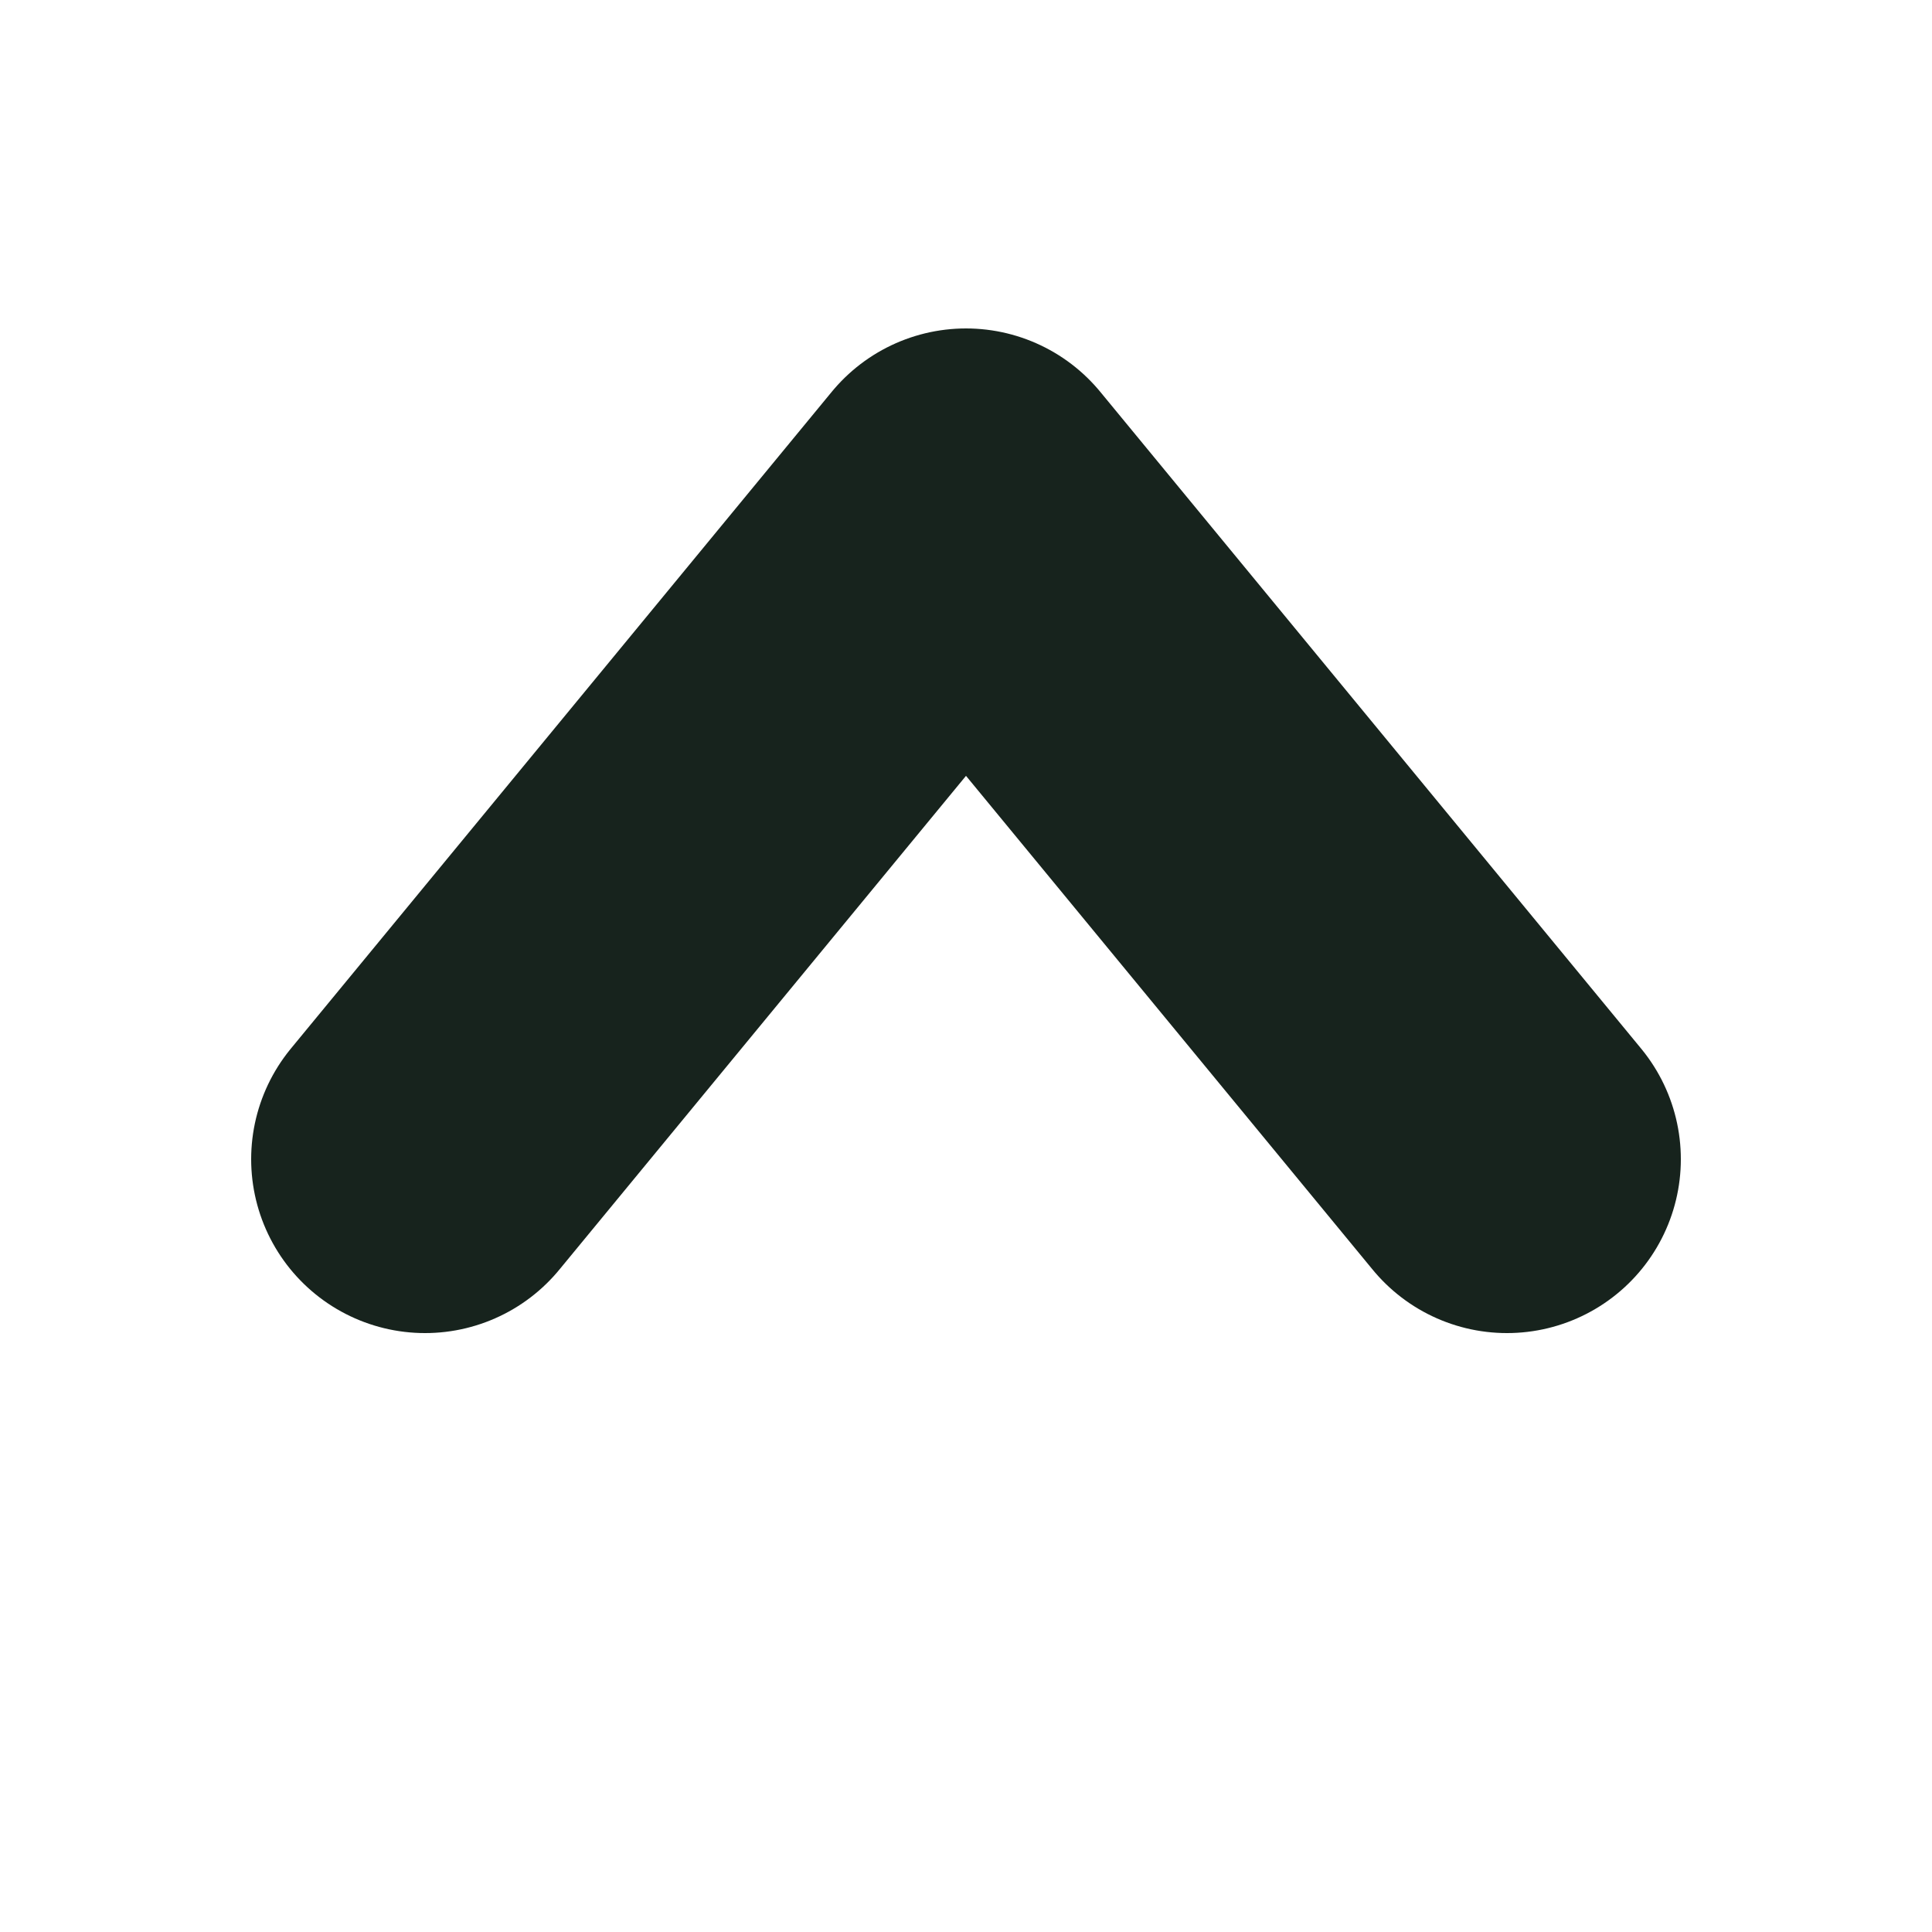
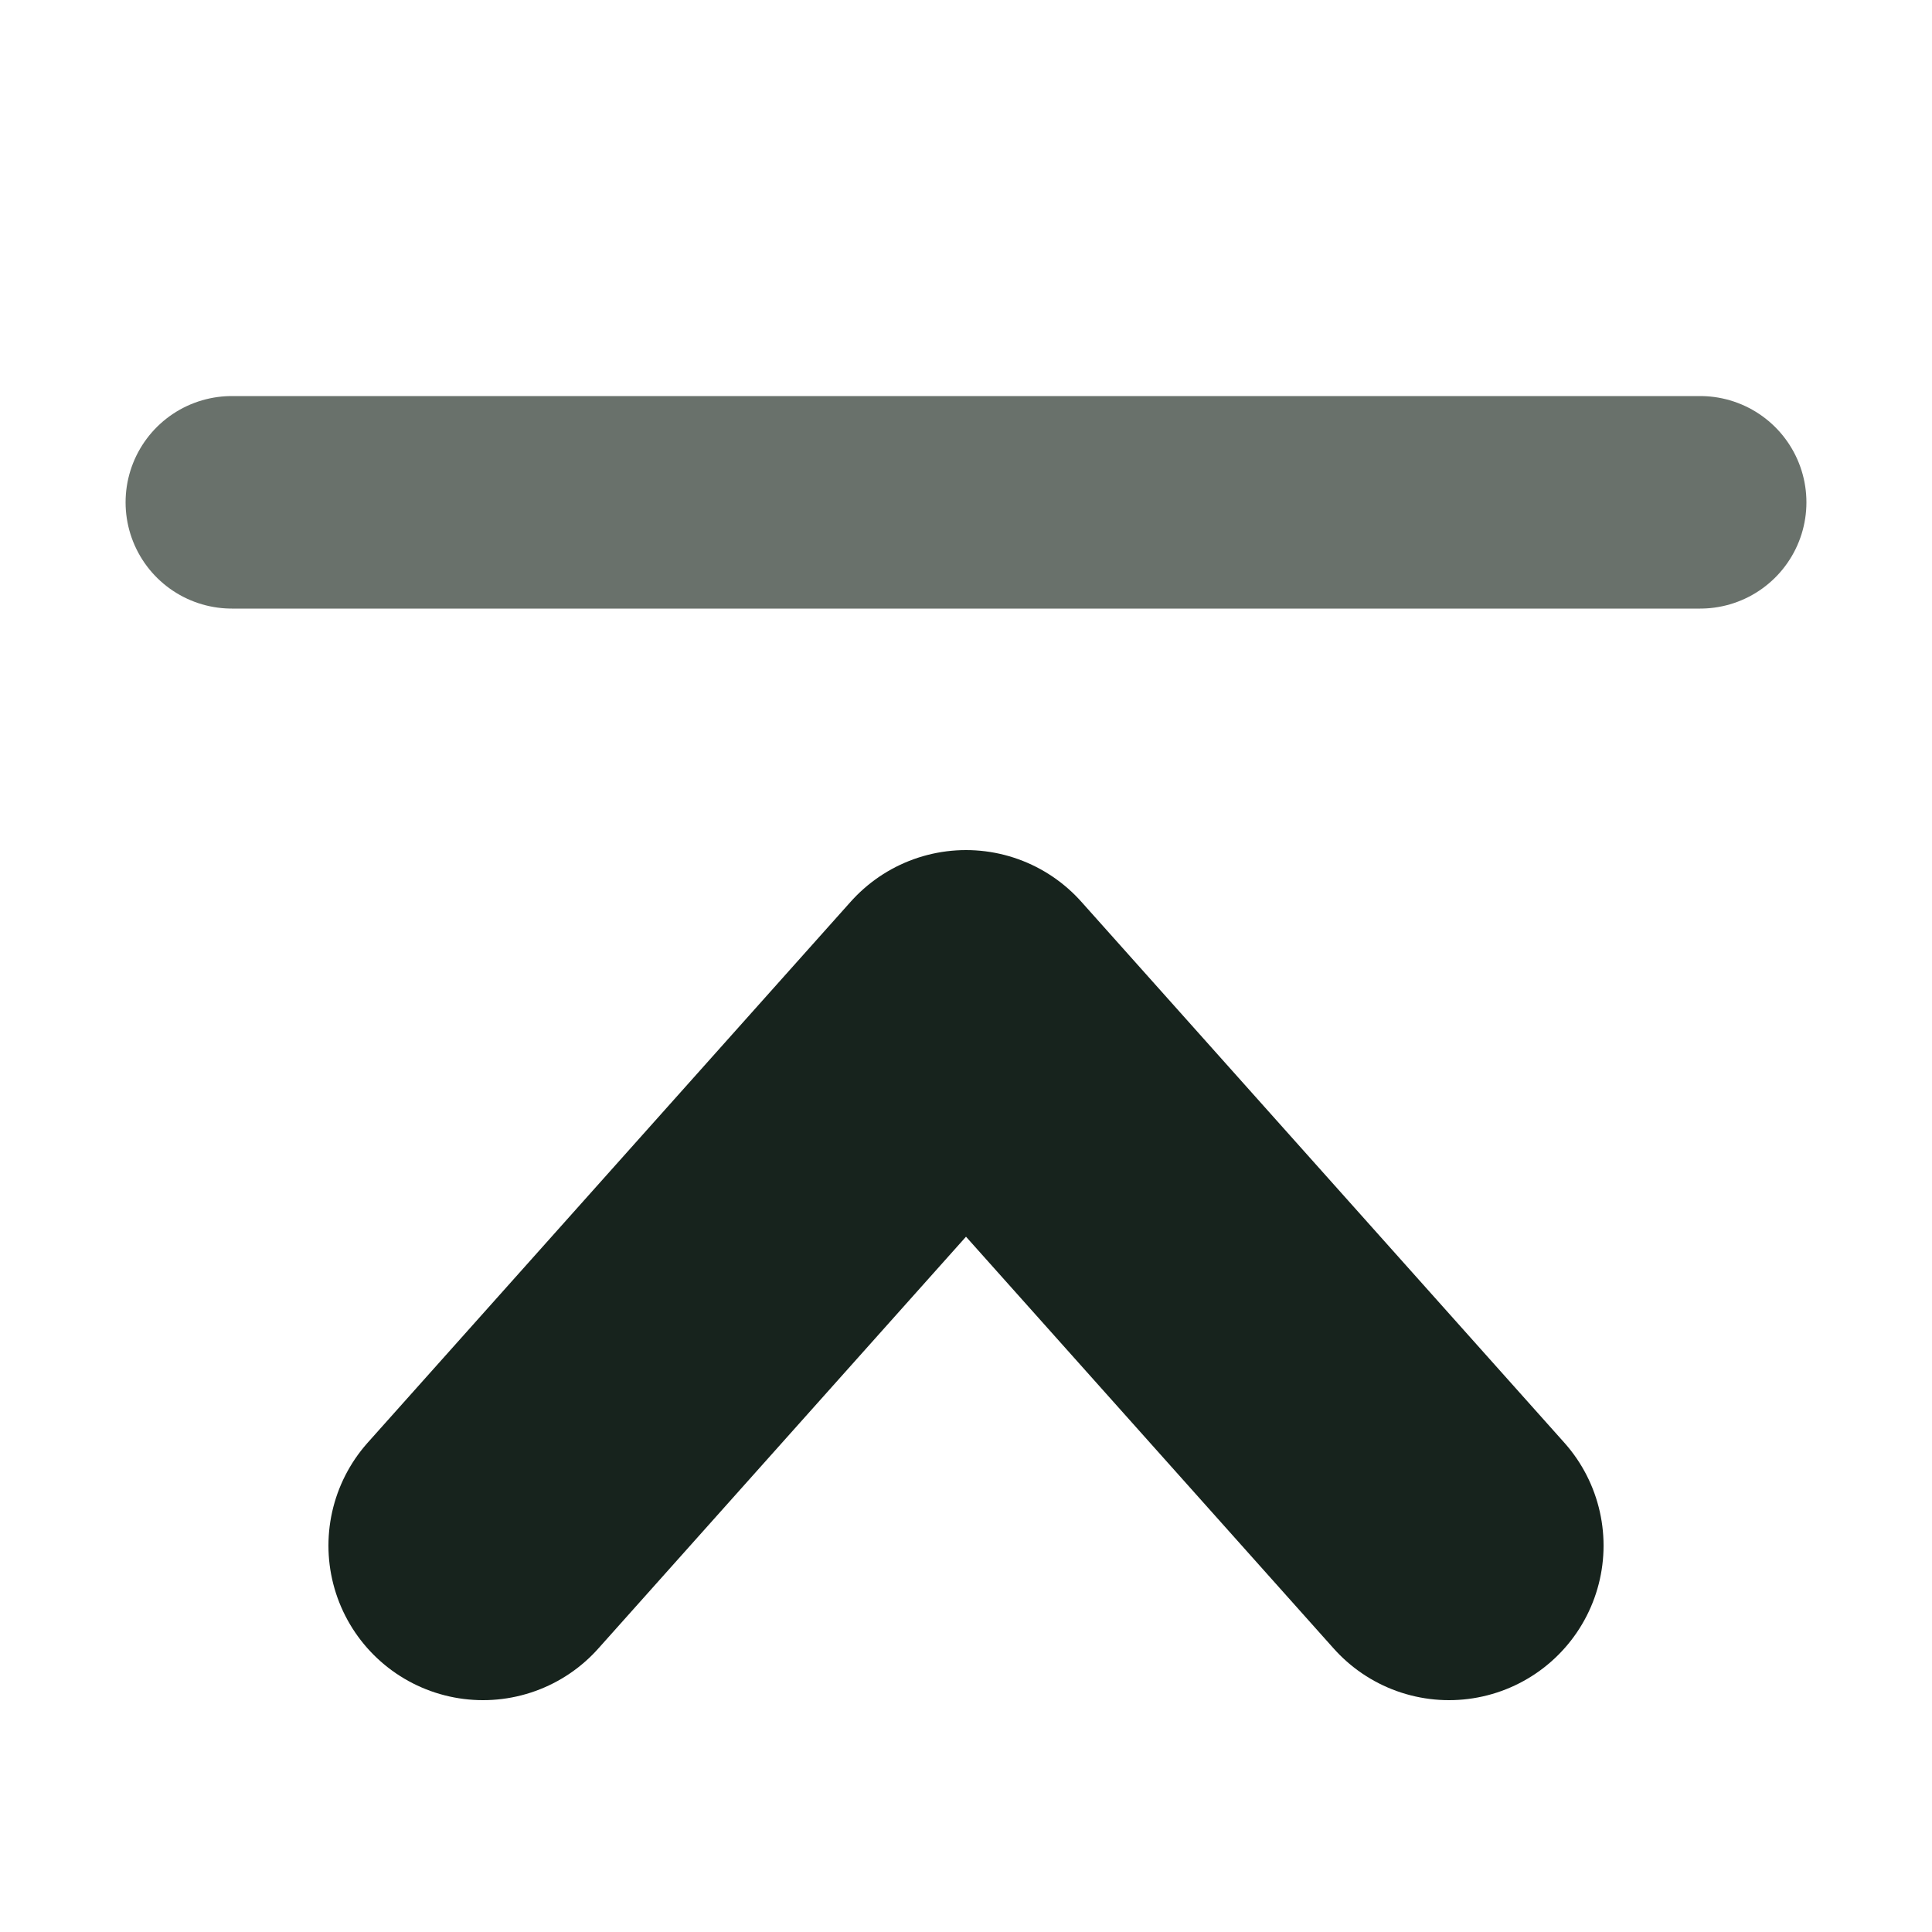
<svg xmlns="http://www.w3.org/2000/svg" viewBox="0 0 100 100">
-   <path d="M22 60 L50 26 L78 60" fill="none" stroke="#17231D" stroke-width="18" stroke-linecap="round" stroke-linejoin="round" />
+   <style>
+     .line { stroke: #69716B; }
+     .caret { stroke: #17231D; }
+     @media (prefers-color-scheme: dark) {
+       .line { stroke: #9AA39C; }
+       .caret { stroke: #F3F4F0; }
+     }
+   </style>
+   <path class="line" d="M12 26 L88 26" fill="none" stroke-width="11" stroke-linecap="round" />
+   <path class="caret" d="M25 80 L50 52 L75 80" fill="none" stroke-width="16" stroke-linecap="round" stroke-linejoin="round" />
</svg>
